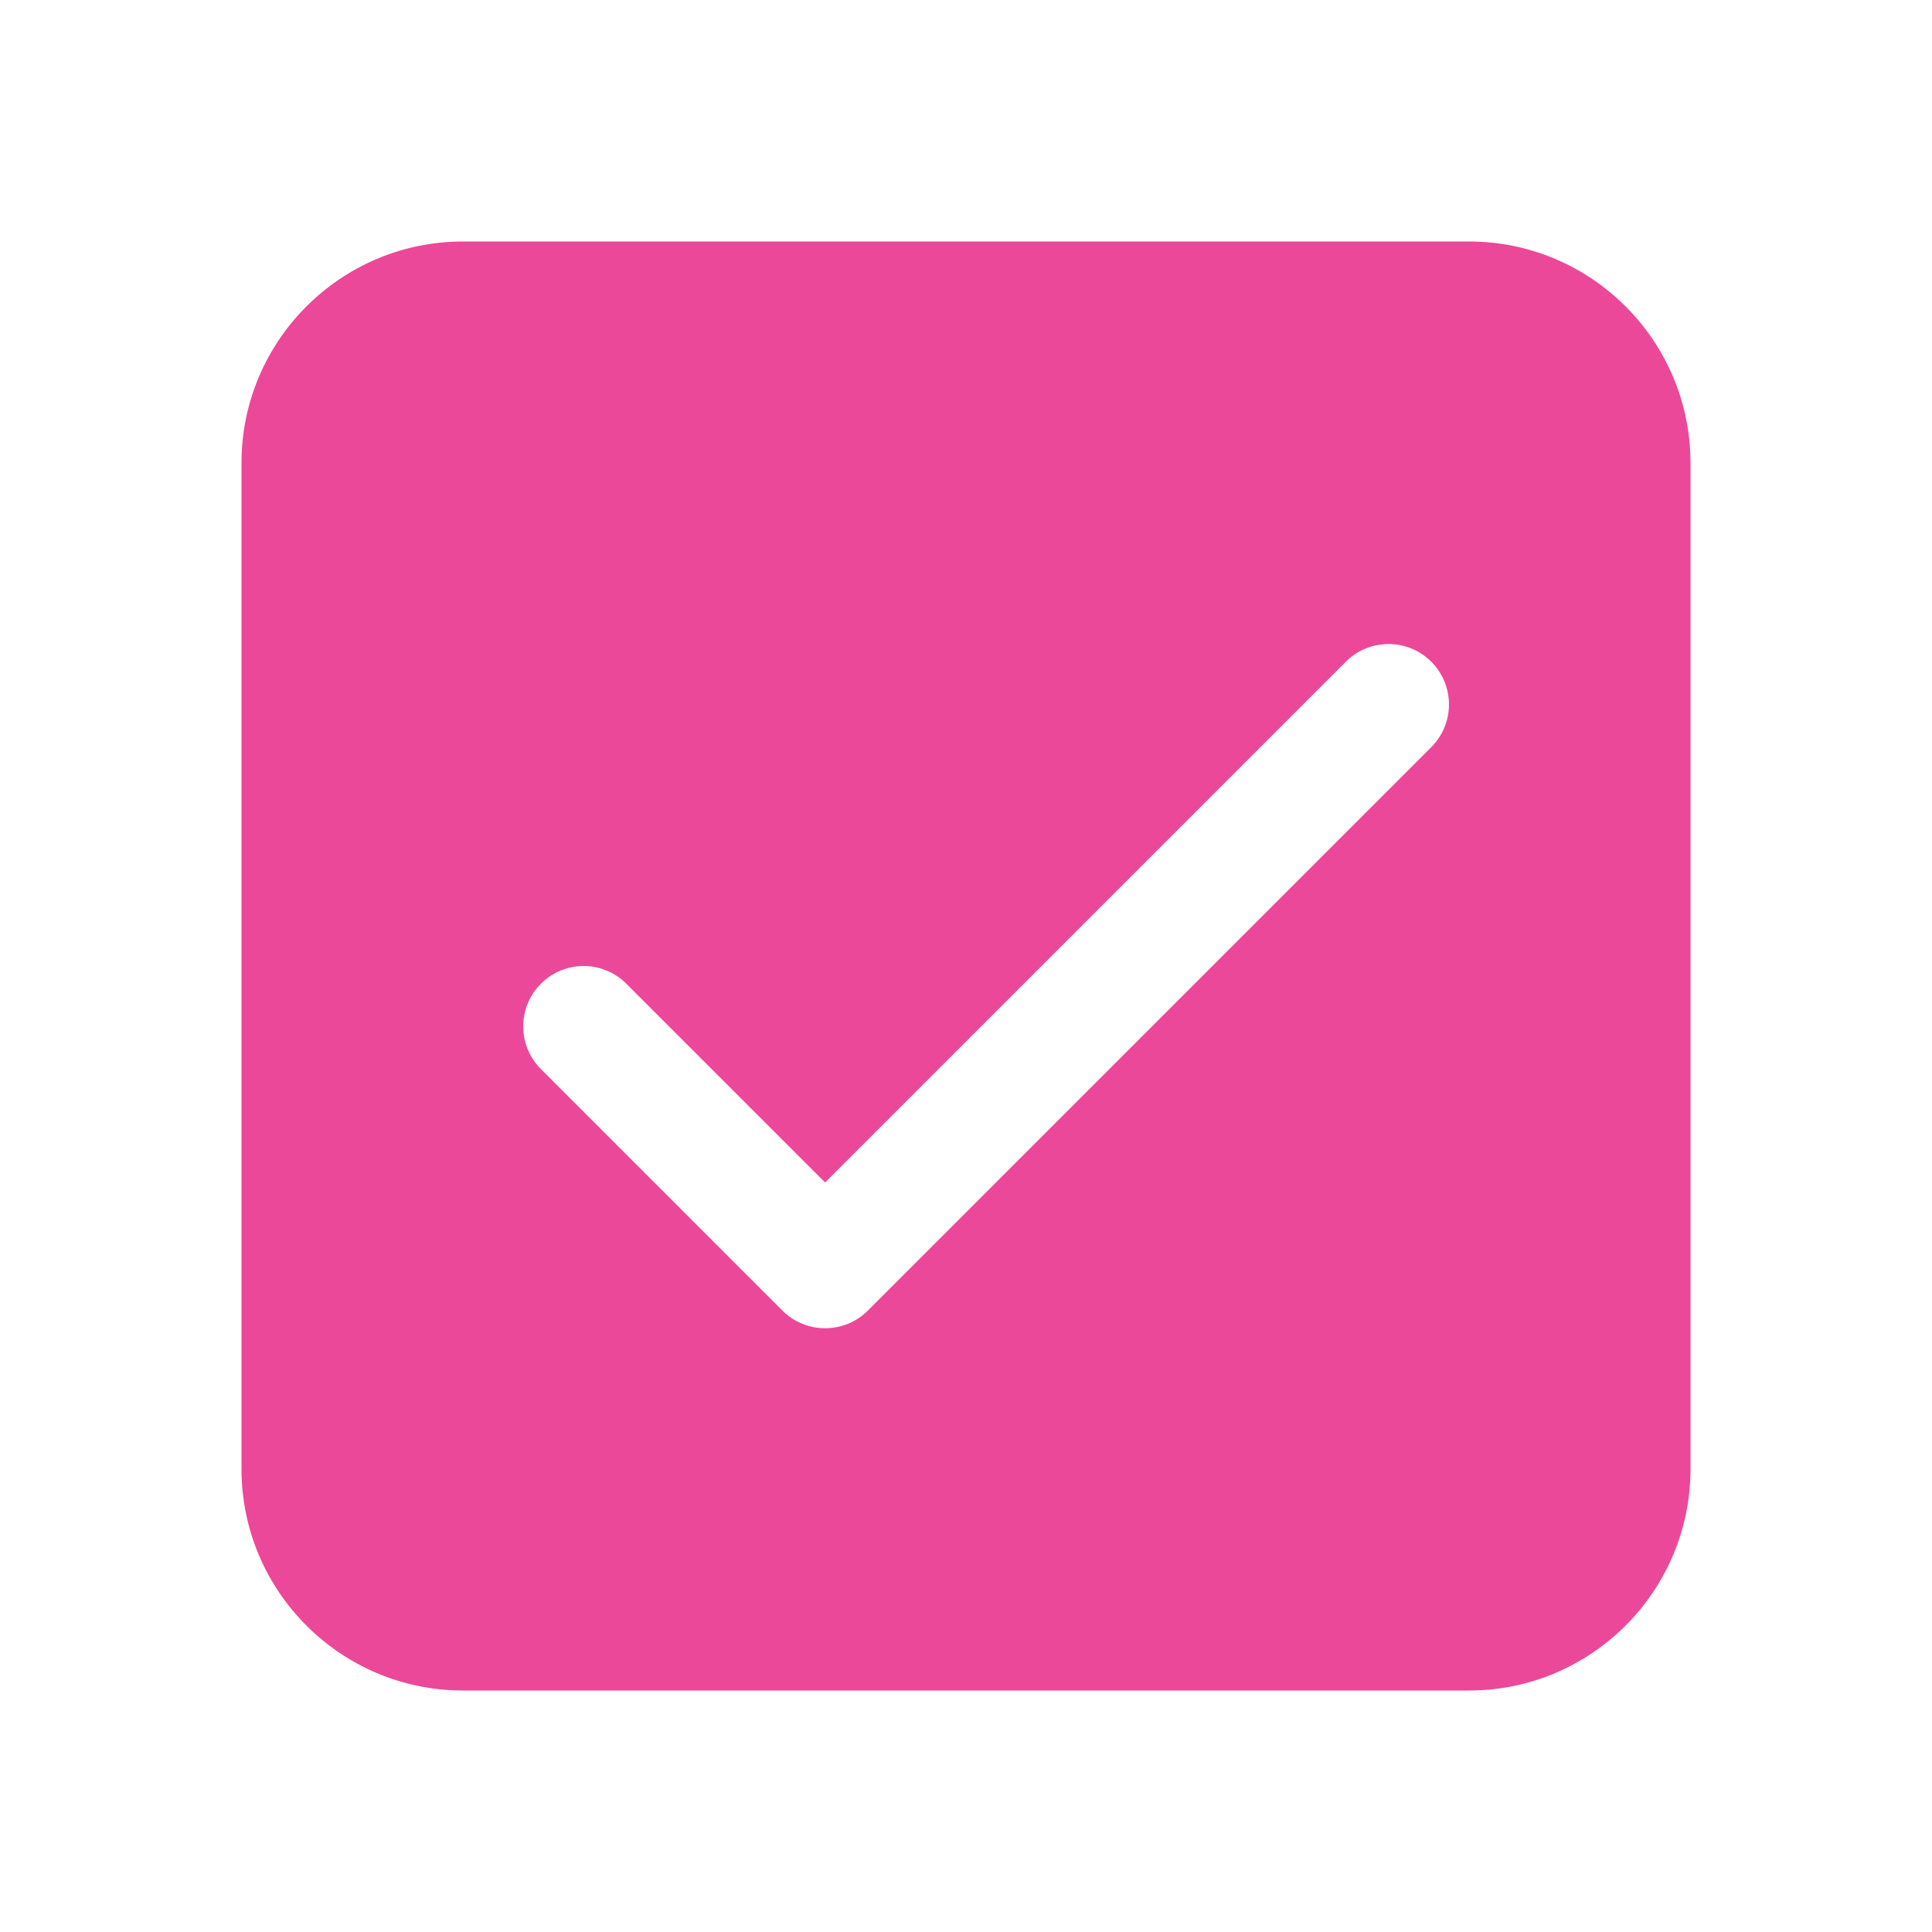
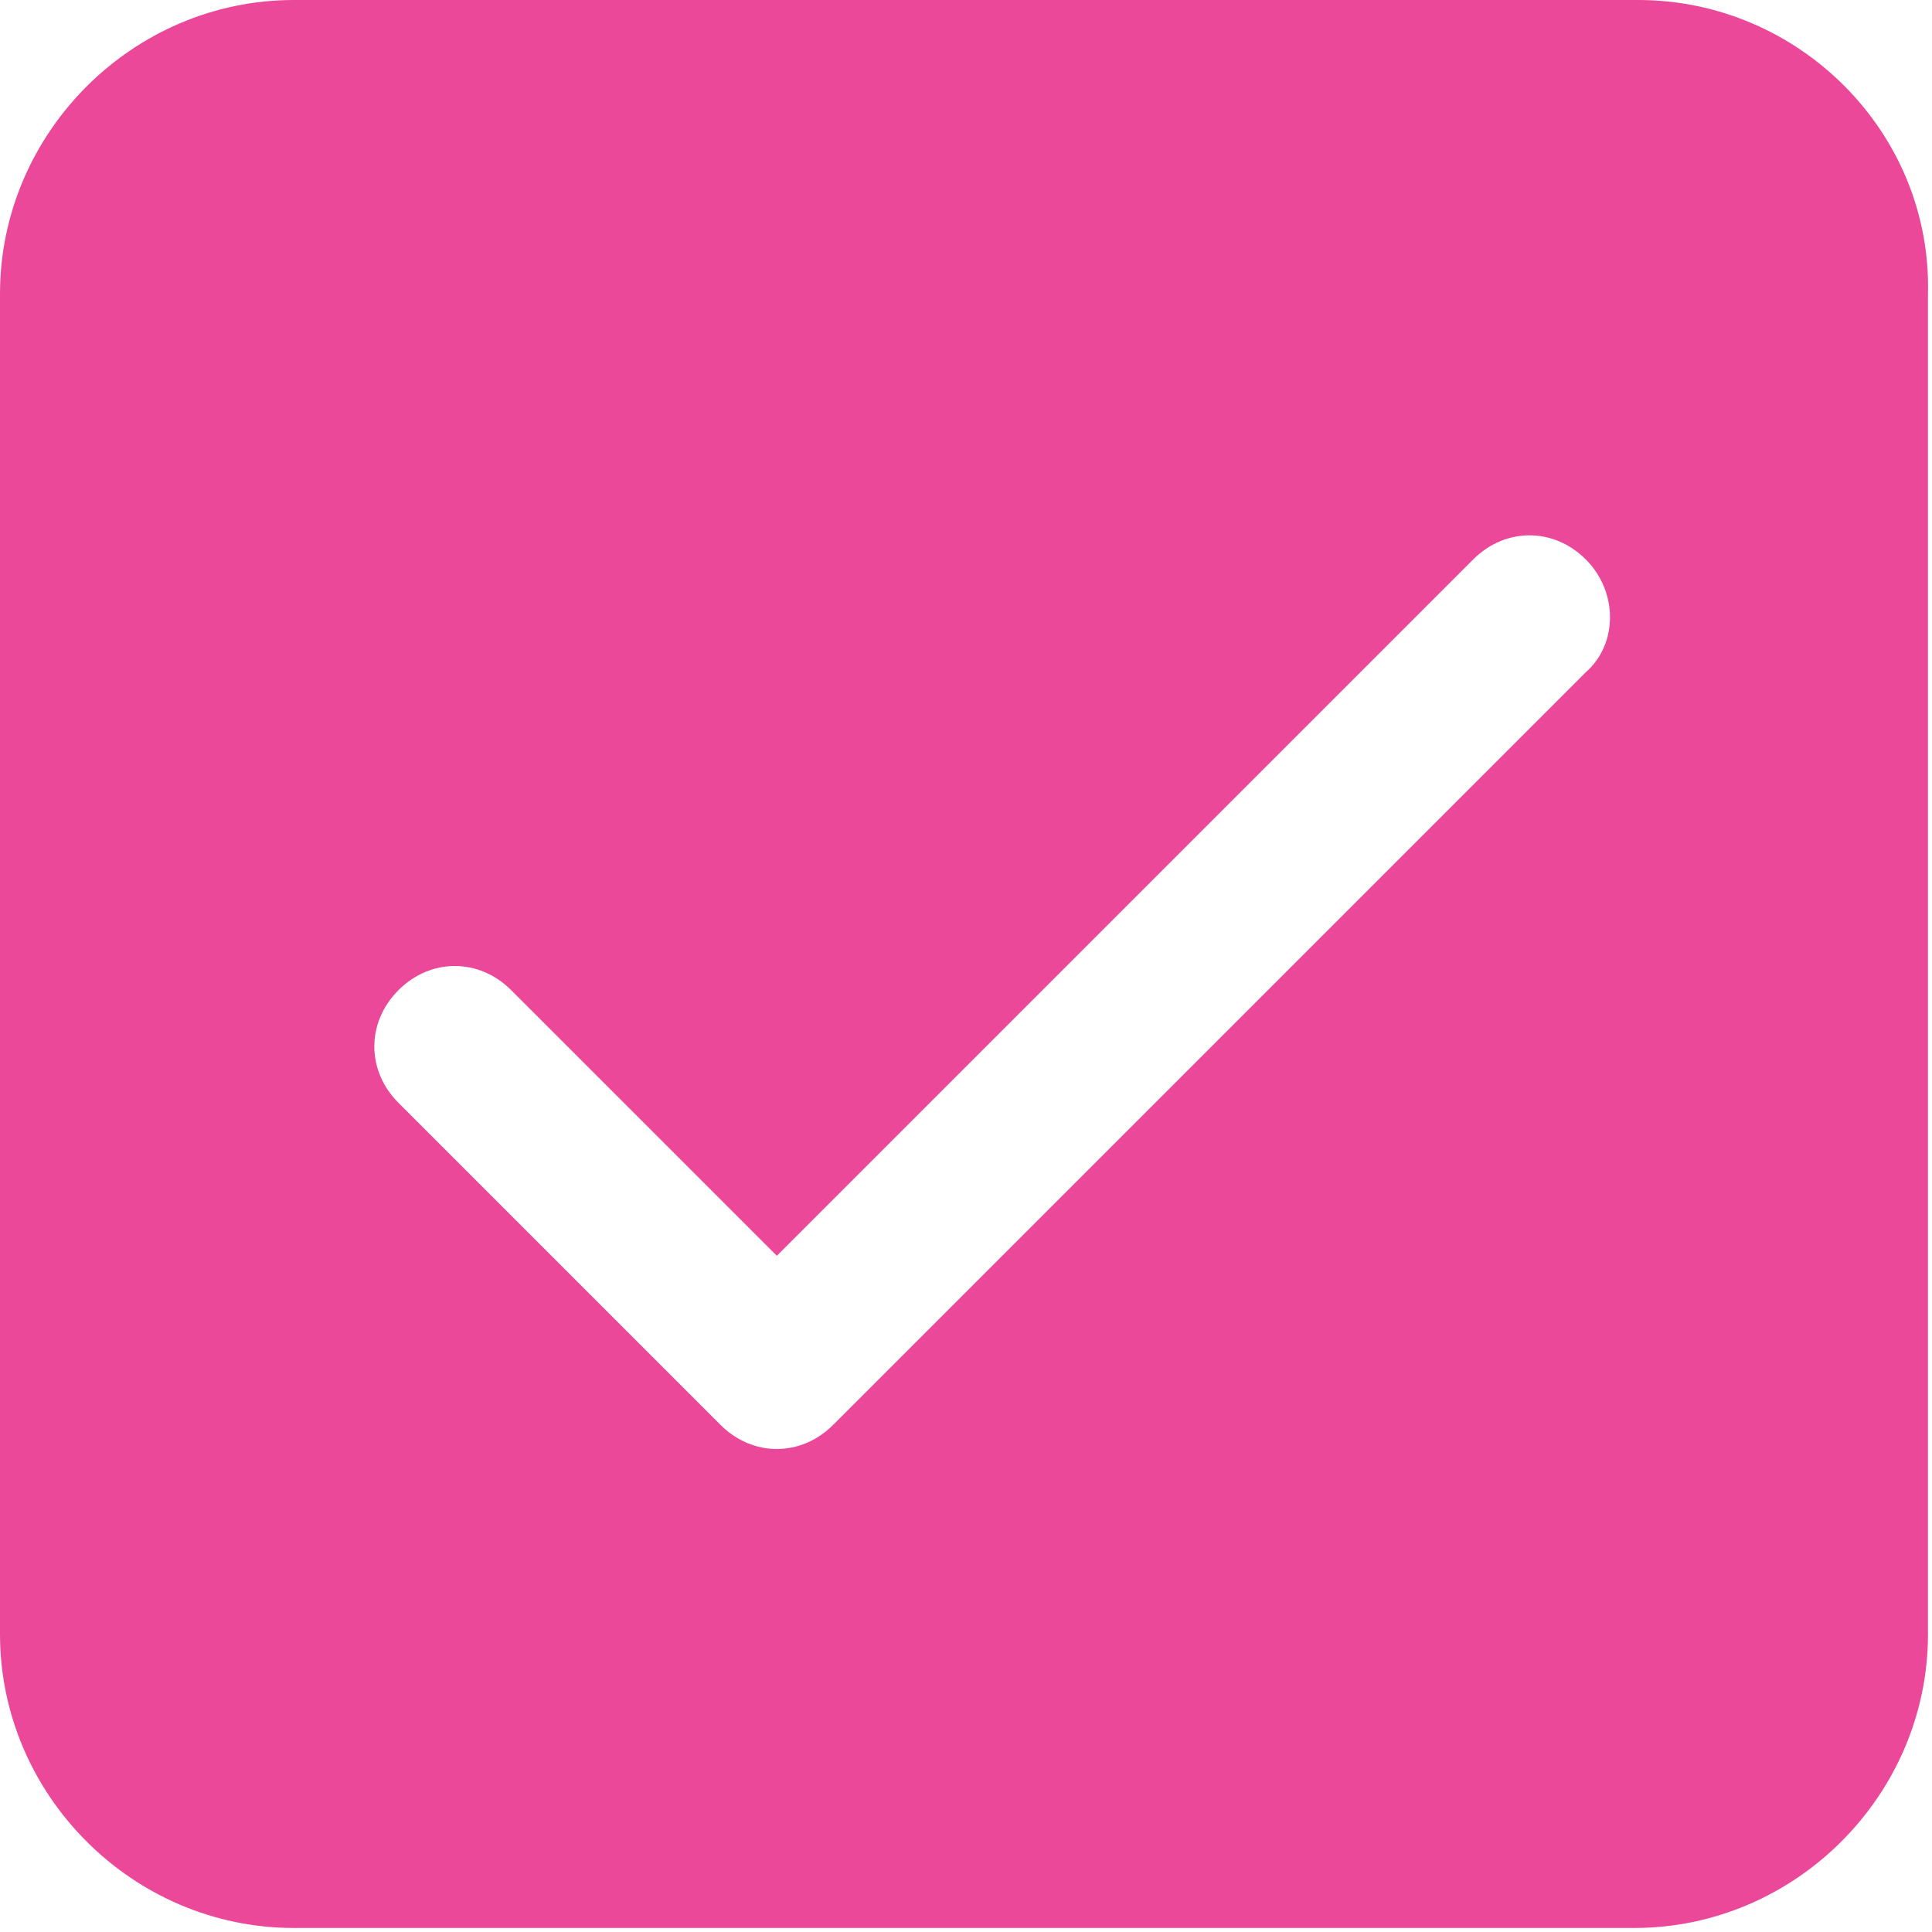
- <svg xmlns="http://www.w3.org/2000/svg" viewBox="0 0 48 48" fill="#EC4899">
-   <path d="M36.5,6h-25C8.468,6,6,8.468,6,11.5v25c0,3.032,2.468,5.5,5.5,5.5h25c3.032,0,5.5-2.468,5.5-5.5v-25C42,8.468,39.532,6,36.5,6z M35.561,18.561l-14,14C21.268,32.854,20.884,33,20.5,33s-0.768-0.146-1.061-0.439l-6-6c-0.586-0.586-0.586-1.535,0-2.121s1.535-0.586,2.121,0l4.939,4.939l12.939-12.939c0.586-0.586,1.535-0.586,2.121,0S36.146,17.975,35.561,18.561z" fill="#EC4899" />
+ <svg xmlns="http://www.w3.org/2000/svg" version="1.1" id="Layer_1" x="0px" y="0px" viewBox="0 0 48 48" style="enable-background:new 0 0 48 48;" xml:space="preserve">
+   <style type="text/css">
+ 	.st0{fill:#EC4899;}
+ </style>
+   <path class="st0" d="M40.7,0H7.3C3.3,0,0,3.3,0,7.3v33.3c0,4,3.3,7.3,7.3,7.3h33.3c4,0,7.3-3.3,7.3-7.3V7.3C48,3.3,44.7,0,40.7,0z   M39.4,16.7L20.7,35.4c-0.4,0.4-0.9,0.6-1.4,0.6s-1-0.2-1.4-0.6l-8-8c-0.8-0.8-0.8-2,0-2.8s2-0.8,2.8,0l6.6,6.6l17.3-17.3  c0.8-0.8,2-0.8,2.8,0C40.2,14.7,40.2,16,39.4,16.7z" />
</svg>
